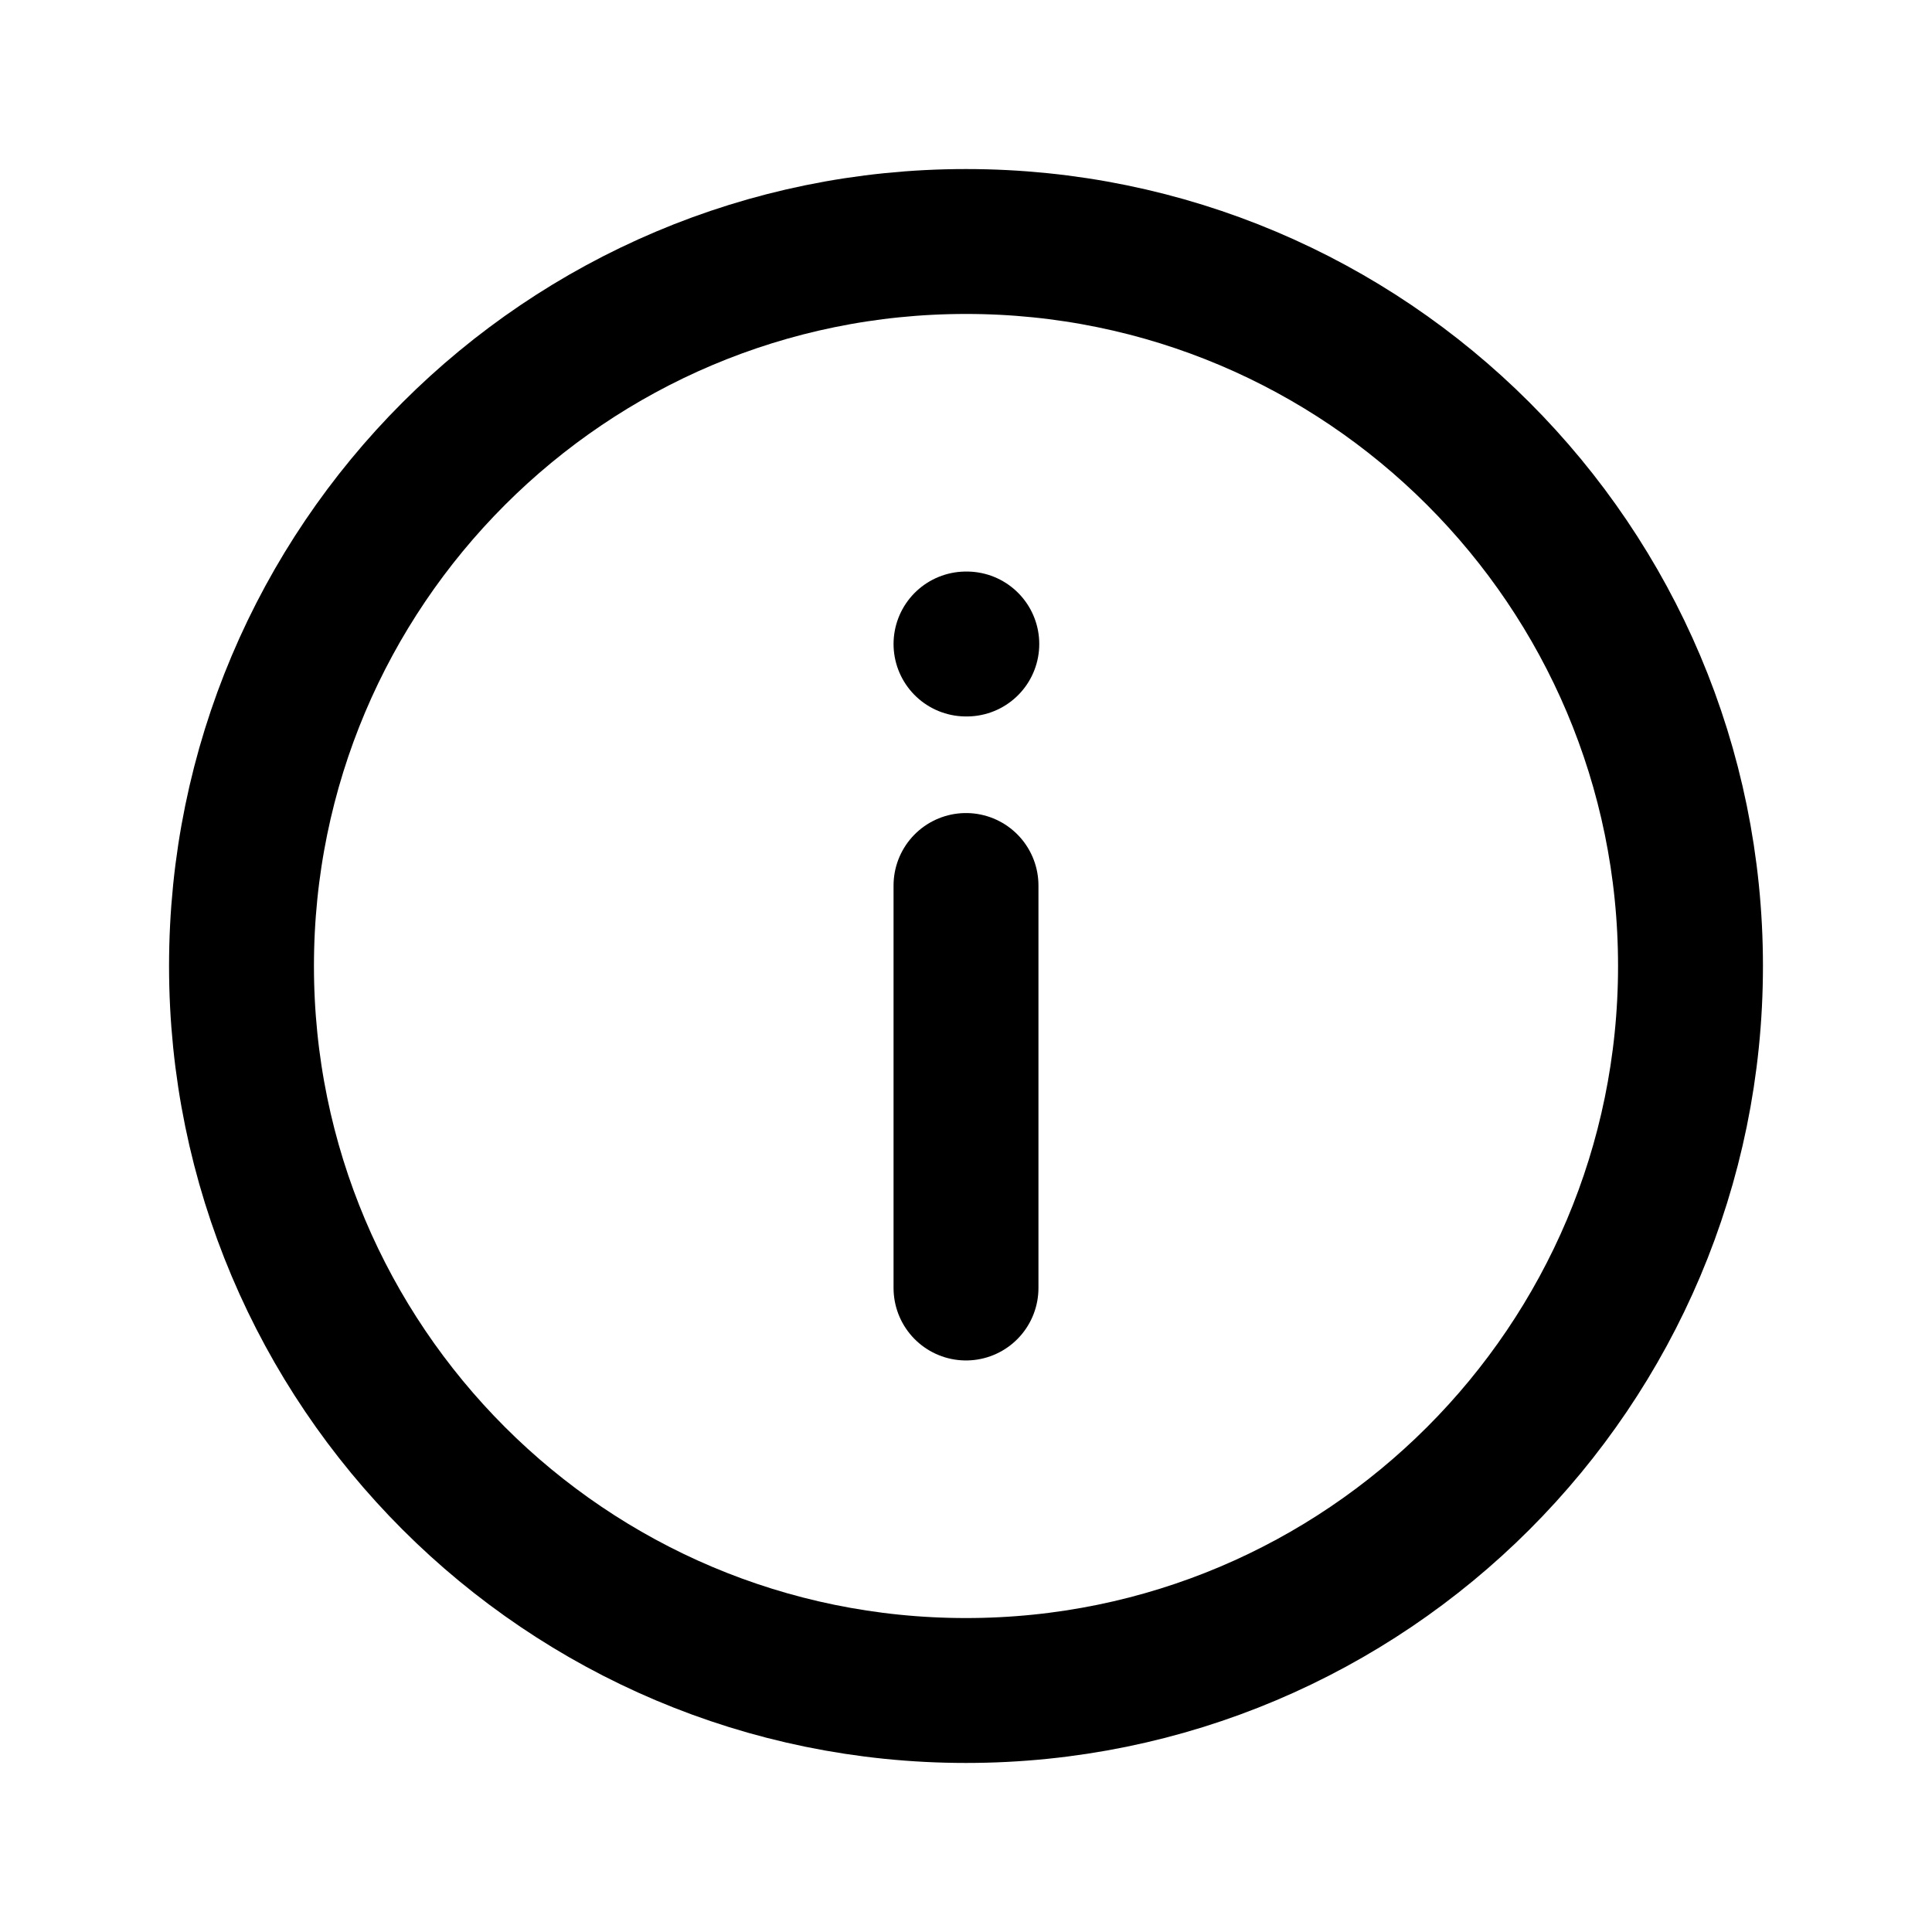
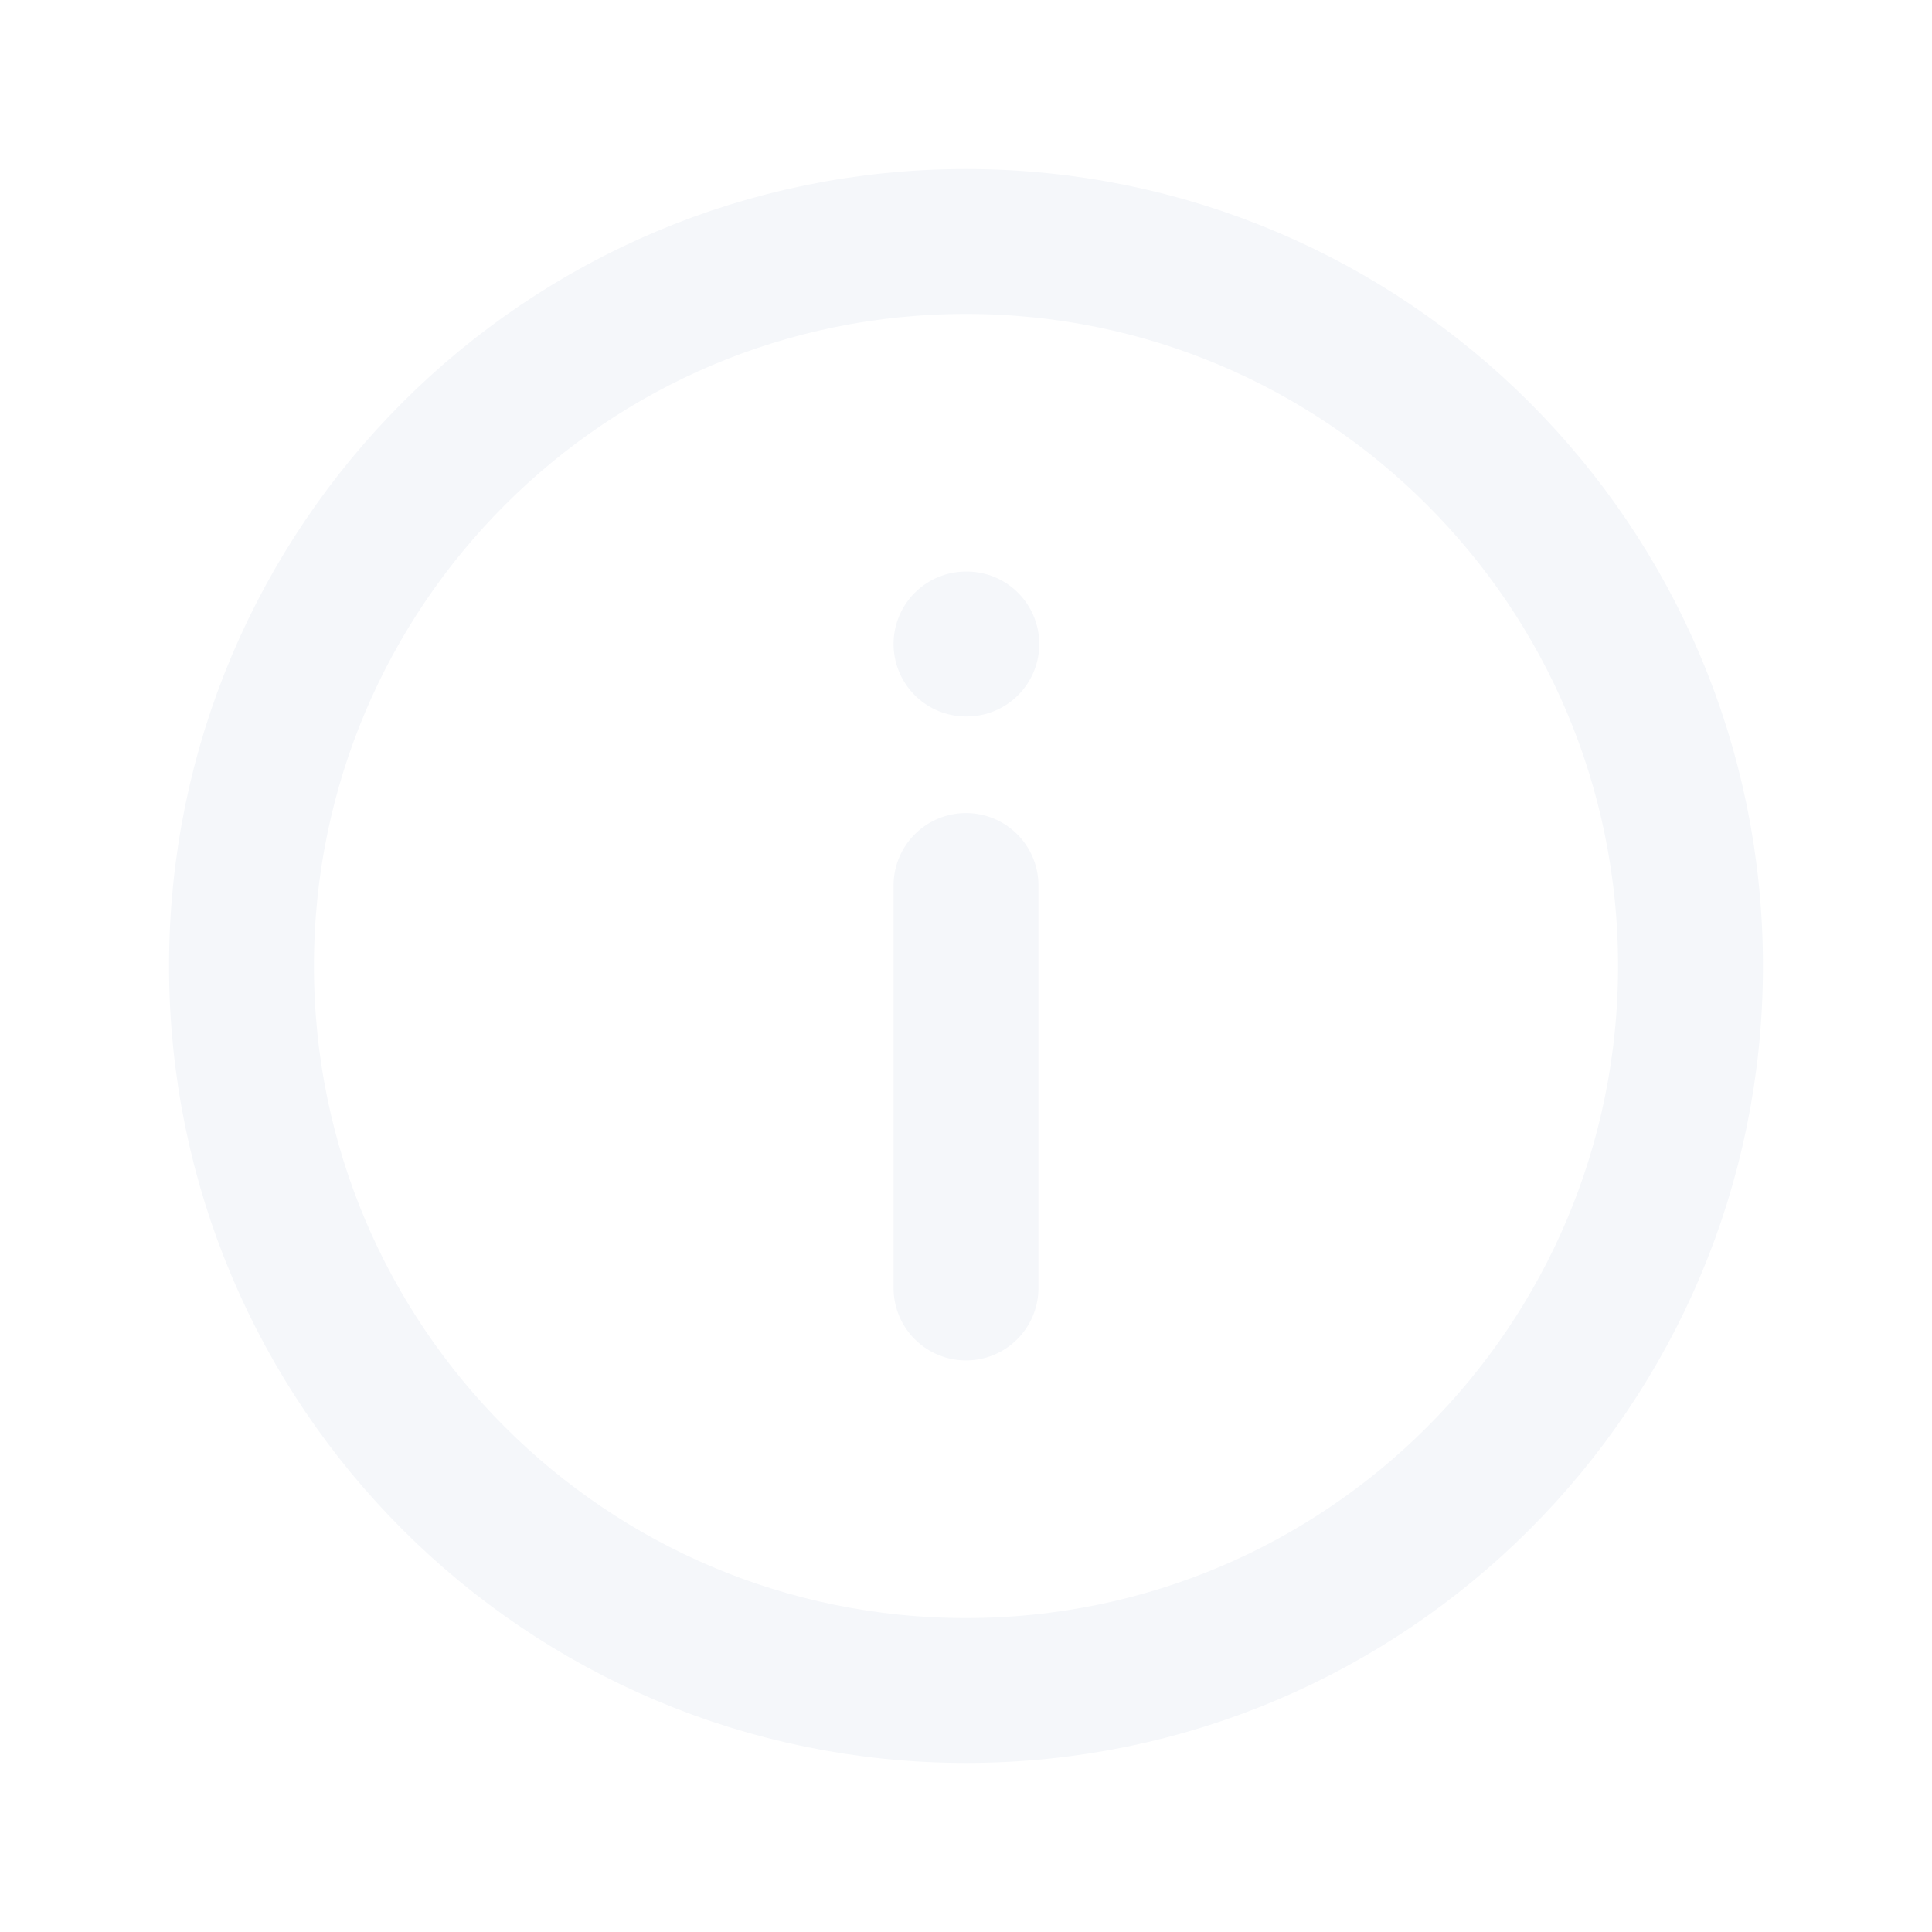
- <svg xmlns="http://www.w3.org/2000/svg" viewBox="0 0 24 24" fill="none" stroke="currentColor" stroke-width="1.8" stroke-linecap="round">
+ <svg xmlns="http://www.w3.org/2000/svg" viewBox="0 0 24 24" fill="none" stroke="#f5f7fa" stroke-width="1.8" stroke-linecap="round">
  <circle cx="12" cy="12" r="9" />
  <path d="M12 11v5M12 8h.01" />
</svg>
